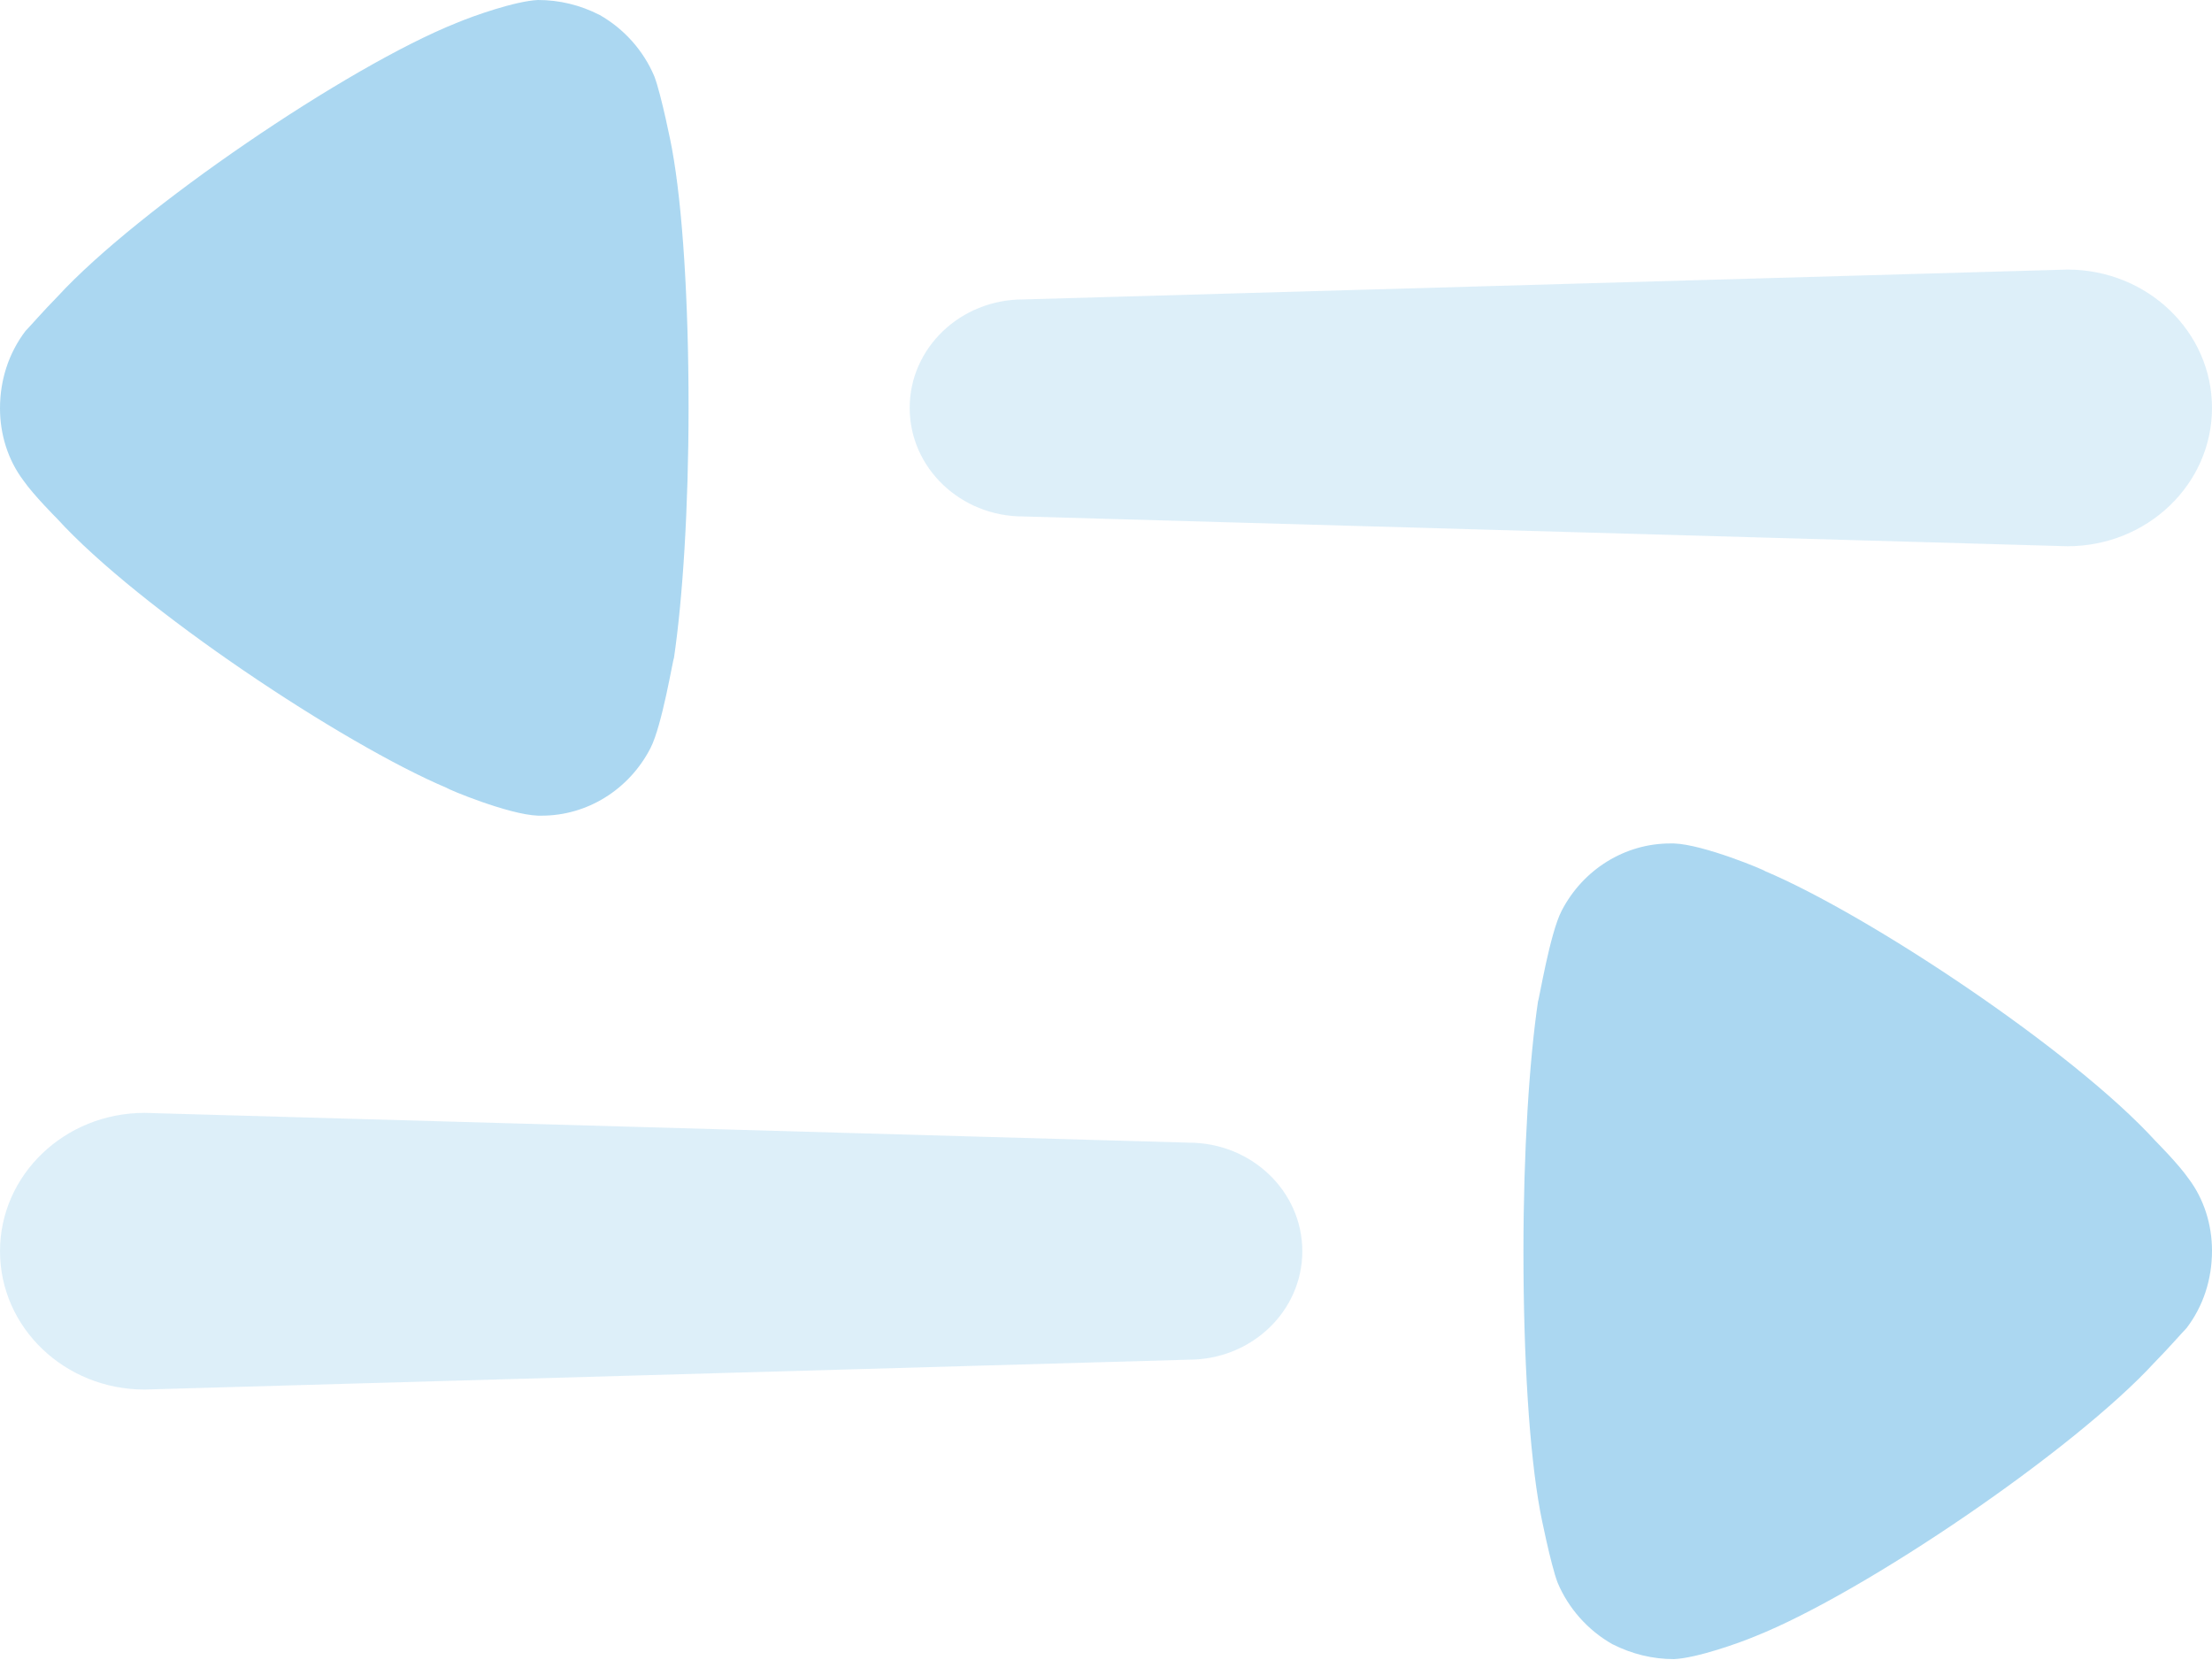
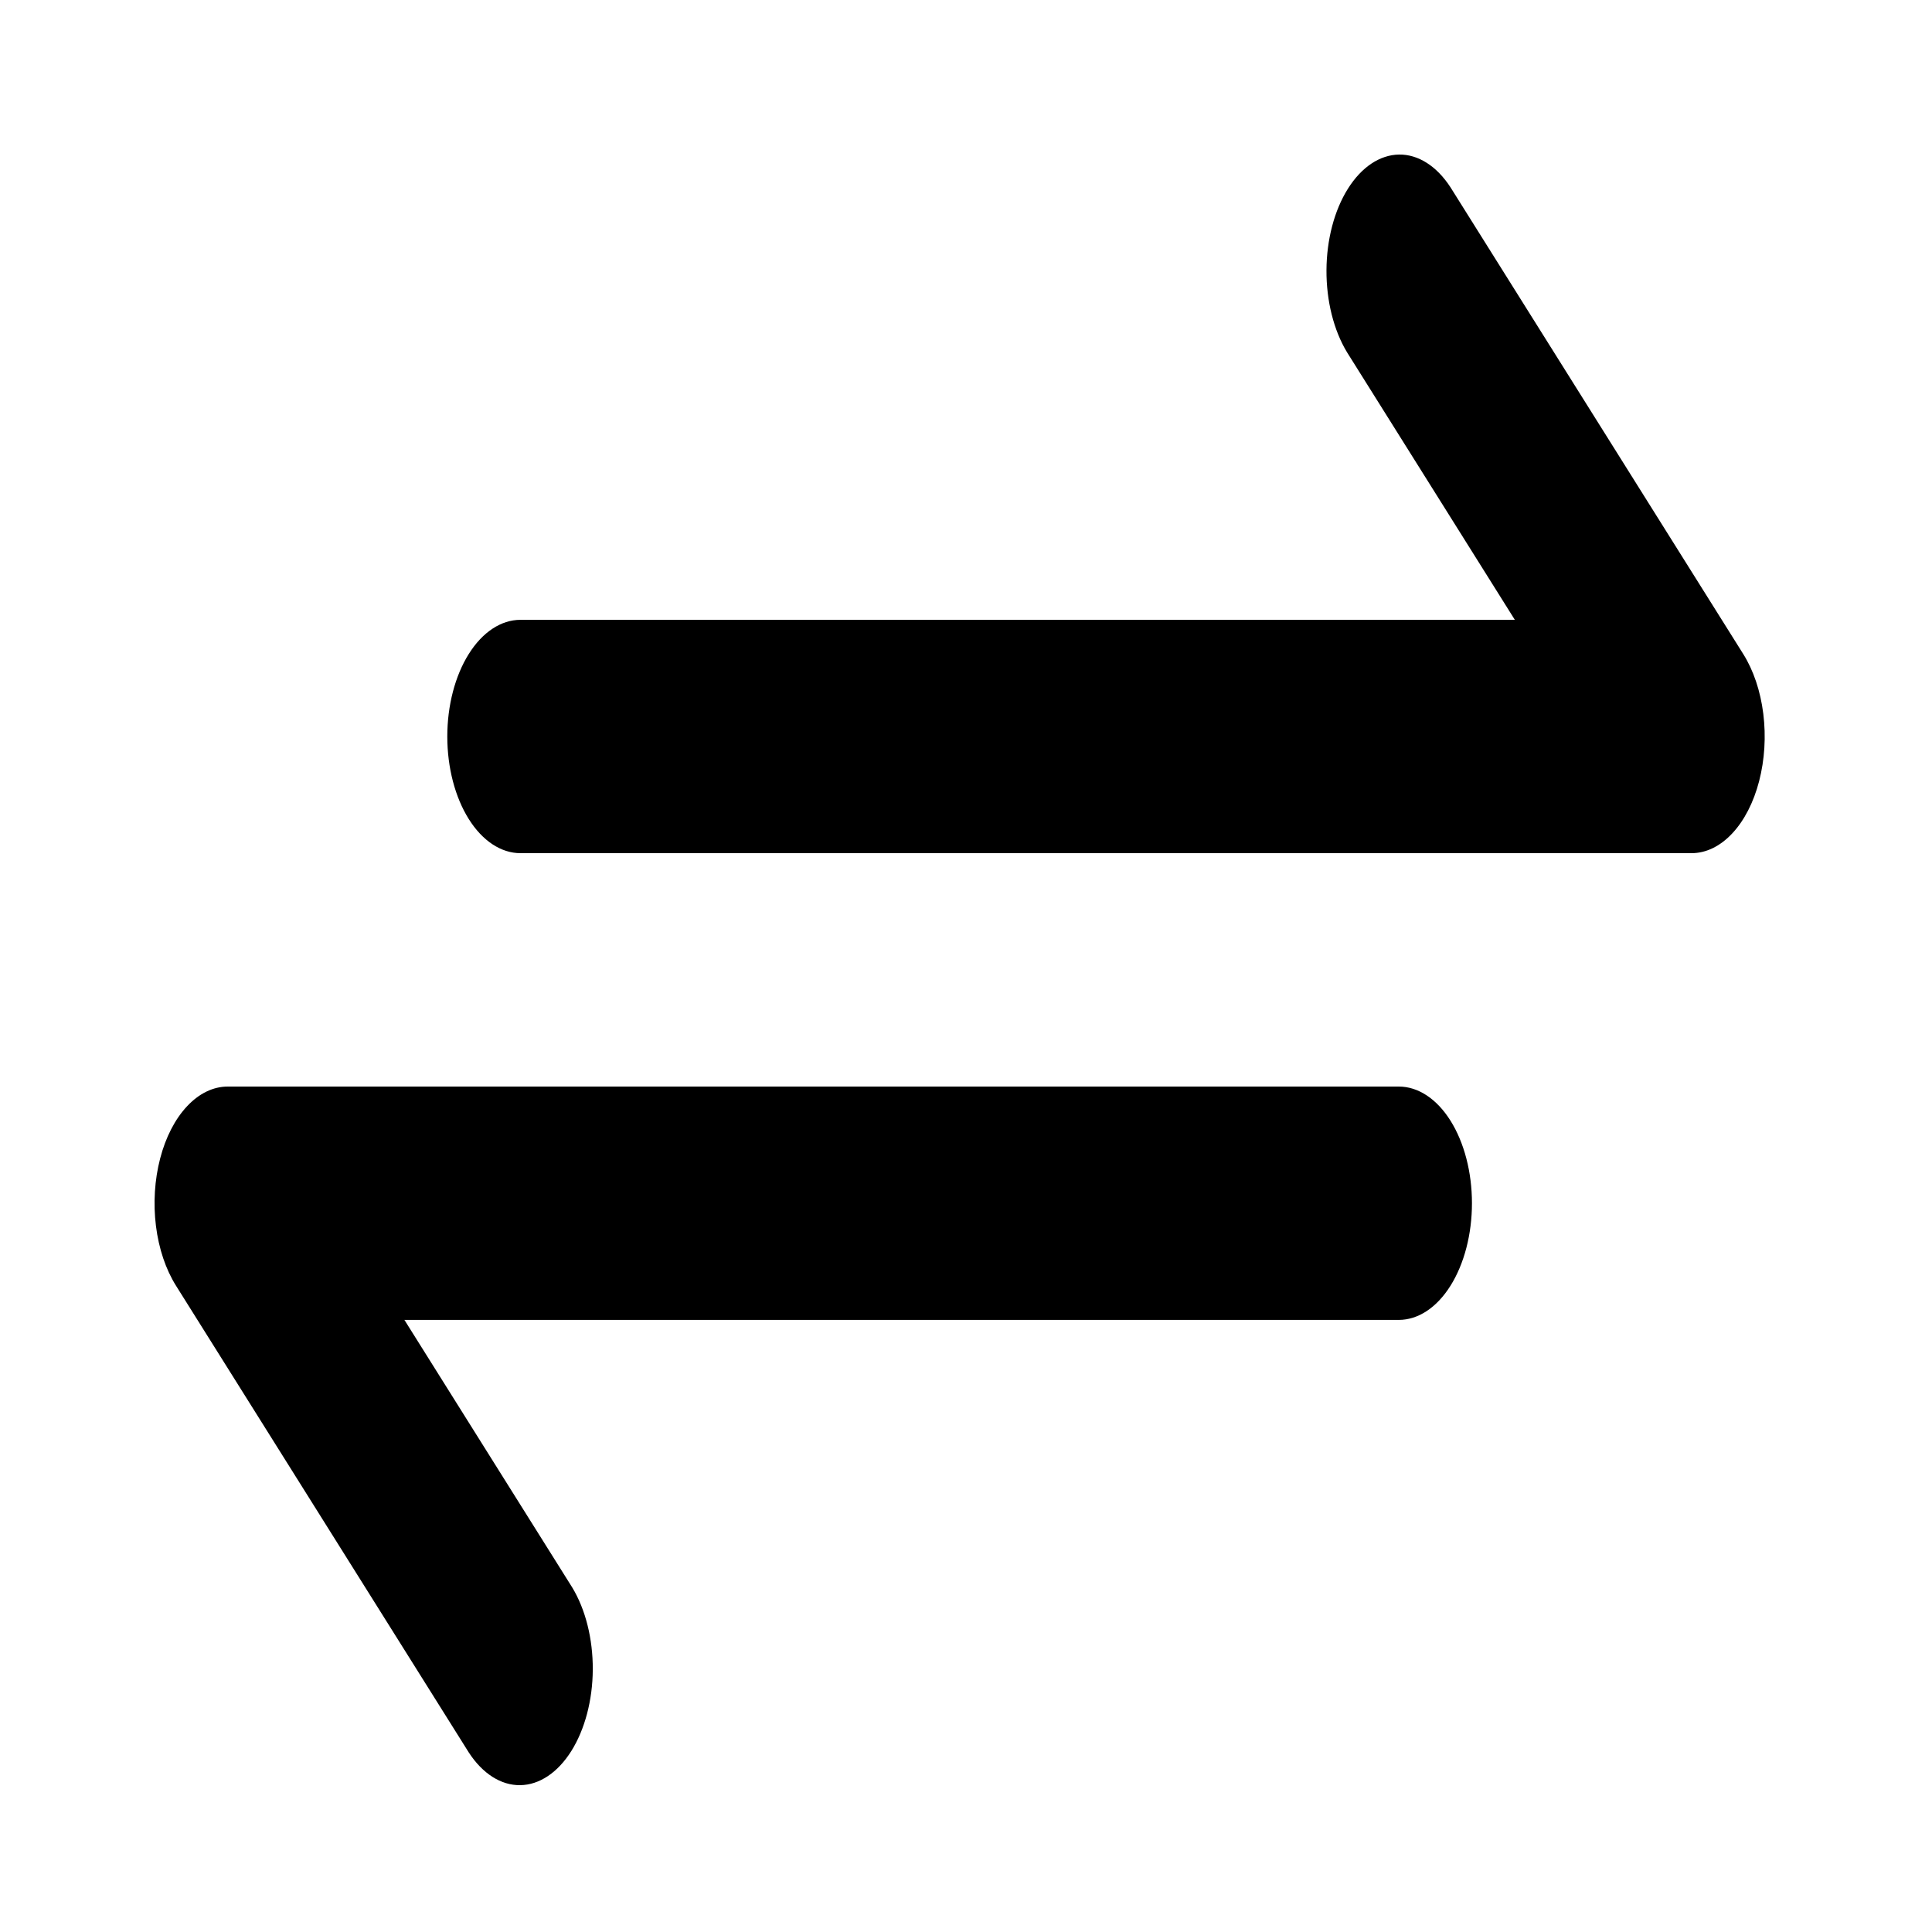
- <svg xmlns="http://www.w3.org/2000/svg" width="28" height="21" viewBox="0 0 28 21" fill="none">
-   <g opacity="0.4">
-     <path opacity="0.4" d="M12.951 3.79L26.17 3.412C27.181 3.412 28 4.196 28 5.163C28 6.13 27.181 6.914 26.17 6.914L12.951 6.537C12.158 6.537 11.515 5.922 11.515 5.163C11.515 4.403 12.158 3.79 12.951 3.79Z" fill="#2D9CDB" />
-     <path d="M0.322 4.19C0.372 4.14 0.557 3.927 0.731 3.751C1.746 2.647 4.395 0.842 5.782 0.289C5.992 0.201 6.524 0.013 6.81 0C7.082 0 7.342 0.063 7.59 0.189C7.899 0.364 8.146 0.641 8.283 0.967C8.37 1.192 8.506 1.87 8.506 1.882C8.642 2.622 8.716 3.826 8.716 5.156C8.716 6.423 8.642 7.577 8.531 8.329C8.518 8.343 8.382 9.183 8.233 9.471C7.961 9.998 7.429 10.324 6.859 10.324H6.81C6.438 10.312 5.658 9.985 5.658 9.974C4.346 9.421 1.759 7.703 0.719 6.561C0.719 6.561 0.425 6.267 0.298 6.084C0.099 5.821 0 5.495 0 5.169C0 4.805 0.112 4.467 0.322 4.19Z" fill="#2D9CDB" />
-     <path opacity="0.4" d="M15.049 17.21L1.83 17.588C0.819 17.588 9.86621e-09 16.804 2.20351e-08 15.837C3.42039e-08 14.87 0.819 14.086 1.83 14.086L15.049 14.463C15.842 14.463 16.485 15.078 16.485 15.837C16.485 16.597 15.842 17.21 15.049 17.21Z" fill="#2D9CDB" />
-     <path d="M27.678 16.81C27.628 16.86 27.443 17.073 27.269 17.249C26.254 18.353 23.605 20.158 22.218 20.711C22.008 20.799 21.476 20.987 21.19 21C20.918 21 20.658 20.936 20.41 20.811C20.101 20.636 19.854 20.359 19.717 20.033C19.63 19.808 19.494 19.13 19.494 19.118C19.358 18.378 19.284 17.174 19.284 15.844C19.284 14.577 19.358 13.423 19.469 12.671C19.482 12.657 19.618 11.817 19.767 11.529C20.039 11.002 20.571 10.676 21.141 10.676L21.19 10.676C21.562 10.688 22.342 11.015 22.342 11.026C23.654 11.579 26.241 13.297 27.282 14.439C27.282 14.439 27.575 14.733 27.702 14.916C27.901 15.179 28 15.505 28 15.831C28 16.195 27.889 16.533 27.678 16.81Z" fill="#2D9CDB" />
-   </g>
+ <svg xmlns="http://www.w3.org/2000/svg" width="50" height="50" viewBox="0 0 50 50" fill="none">
+   <path d="M45.115 16.926L37.539 4.848C37.182 4.298 36.703 3.993 36.207 4C35.71 4.007 35.235 4.325 34.884 4.884C34.532 5.444 34.333 6.202 34.329 6.993C34.325 7.785 34.516 8.548 34.861 9.117L39.204 16.041H13.47C12.968 16.041 12.486 16.359 12.131 16.926C11.776 17.492 11.576 18.26 11.576 19.061C11.576 19.862 11.776 20.63 12.131 21.196C12.486 21.762 12.968 22.08 13.47 22.08H43.776C44.151 22.08 44.517 21.903 44.828 21.571C45.14 21.239 45.383 20.768 45.526 20.216C45.669 19.665 45.707 19.058 45.634 18.472C45.561 17.886 45.38 17.348 45.115 16.926ZM36.2 28.12H5.894C5.519 28.12 5.153 28.297 4.842 28.629C4.53 28.96 4.287 29.432 4.144 29.984C4.001 30.535 3.963 31.142 4.036 31.728C4.109 32.314 4.29 32.852 4.555 33.274L12.131 45.352C12.488 45.902 12.967 46.207 13.463 46.2C13.96 46.193 14.435 45.875 14.786 45.316C15.137 44.756 15.337 43.998 15.341 43.207C15.345 42.415 15.154 41.652 14.809 41.083L10.466 34.159H36.2C36.702 34.159 37.184 33.841 37.539 33.274C37.894 32.708 38.094 31.94 38.094 31.139C38.094 30.338 37.894 29.57 37.539 29.004C37.184 28.438 36.702 28.12 36.2 28.12Z" fill="black" />
</svg>
